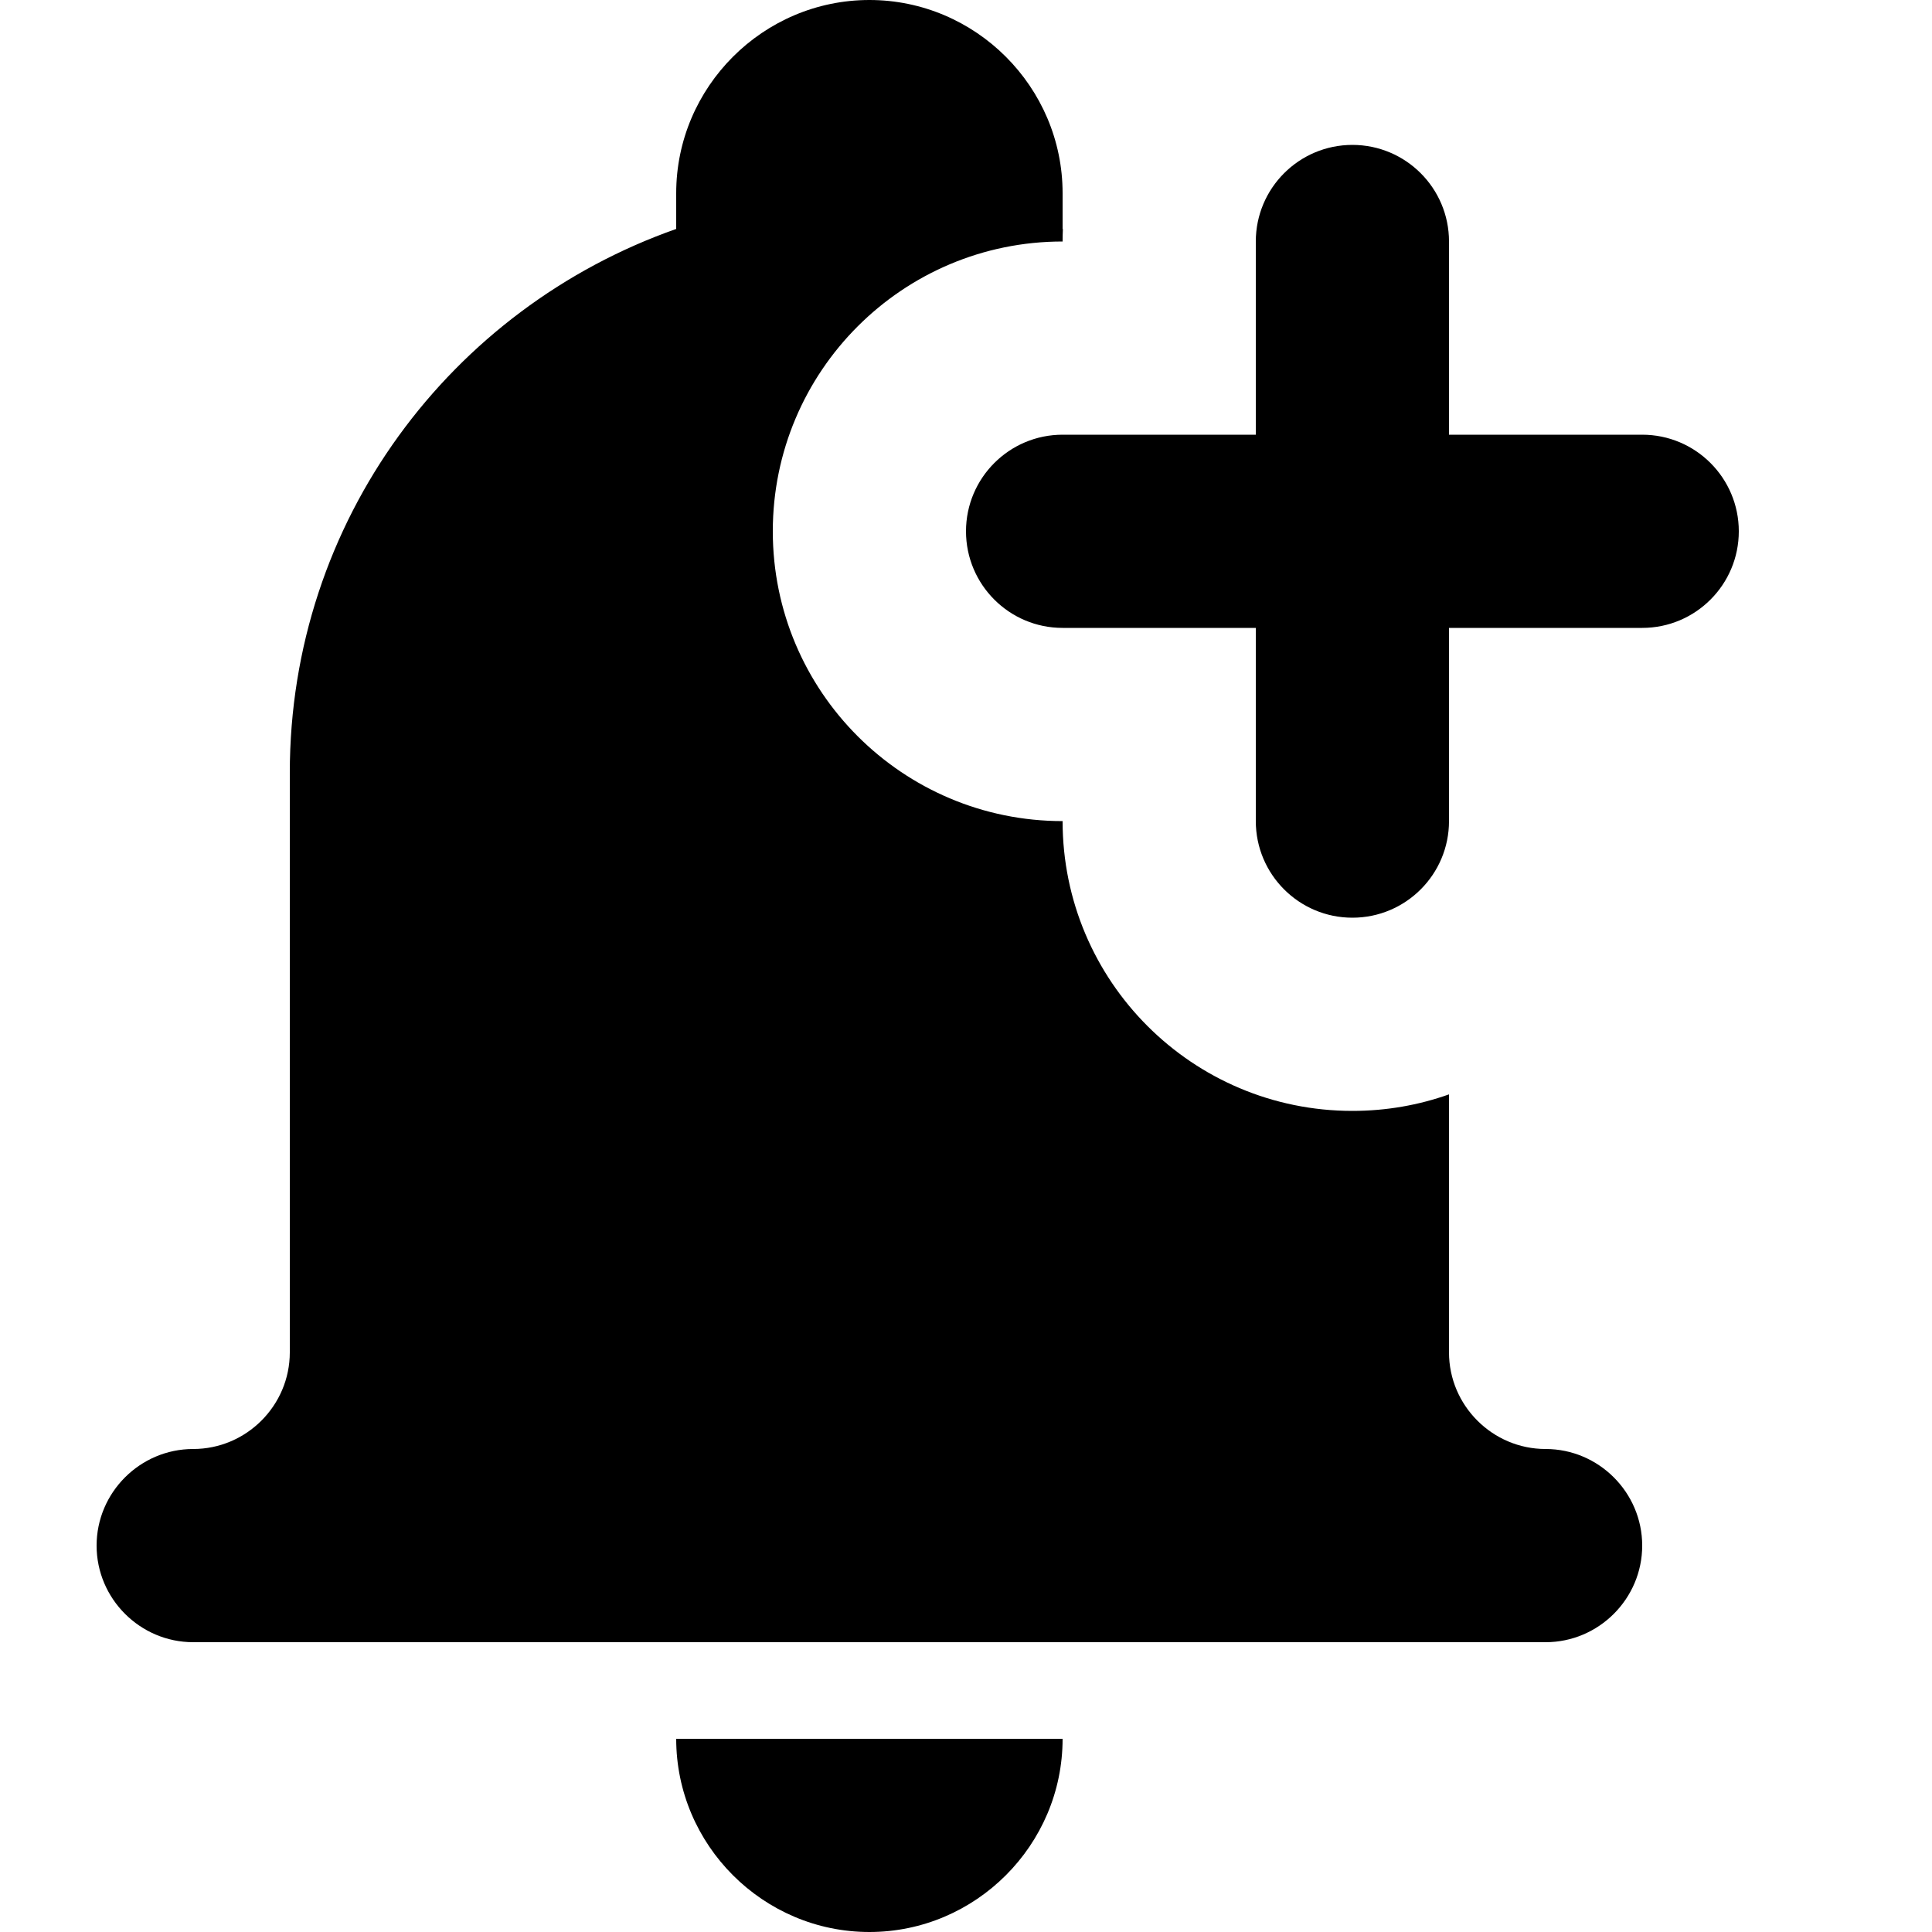
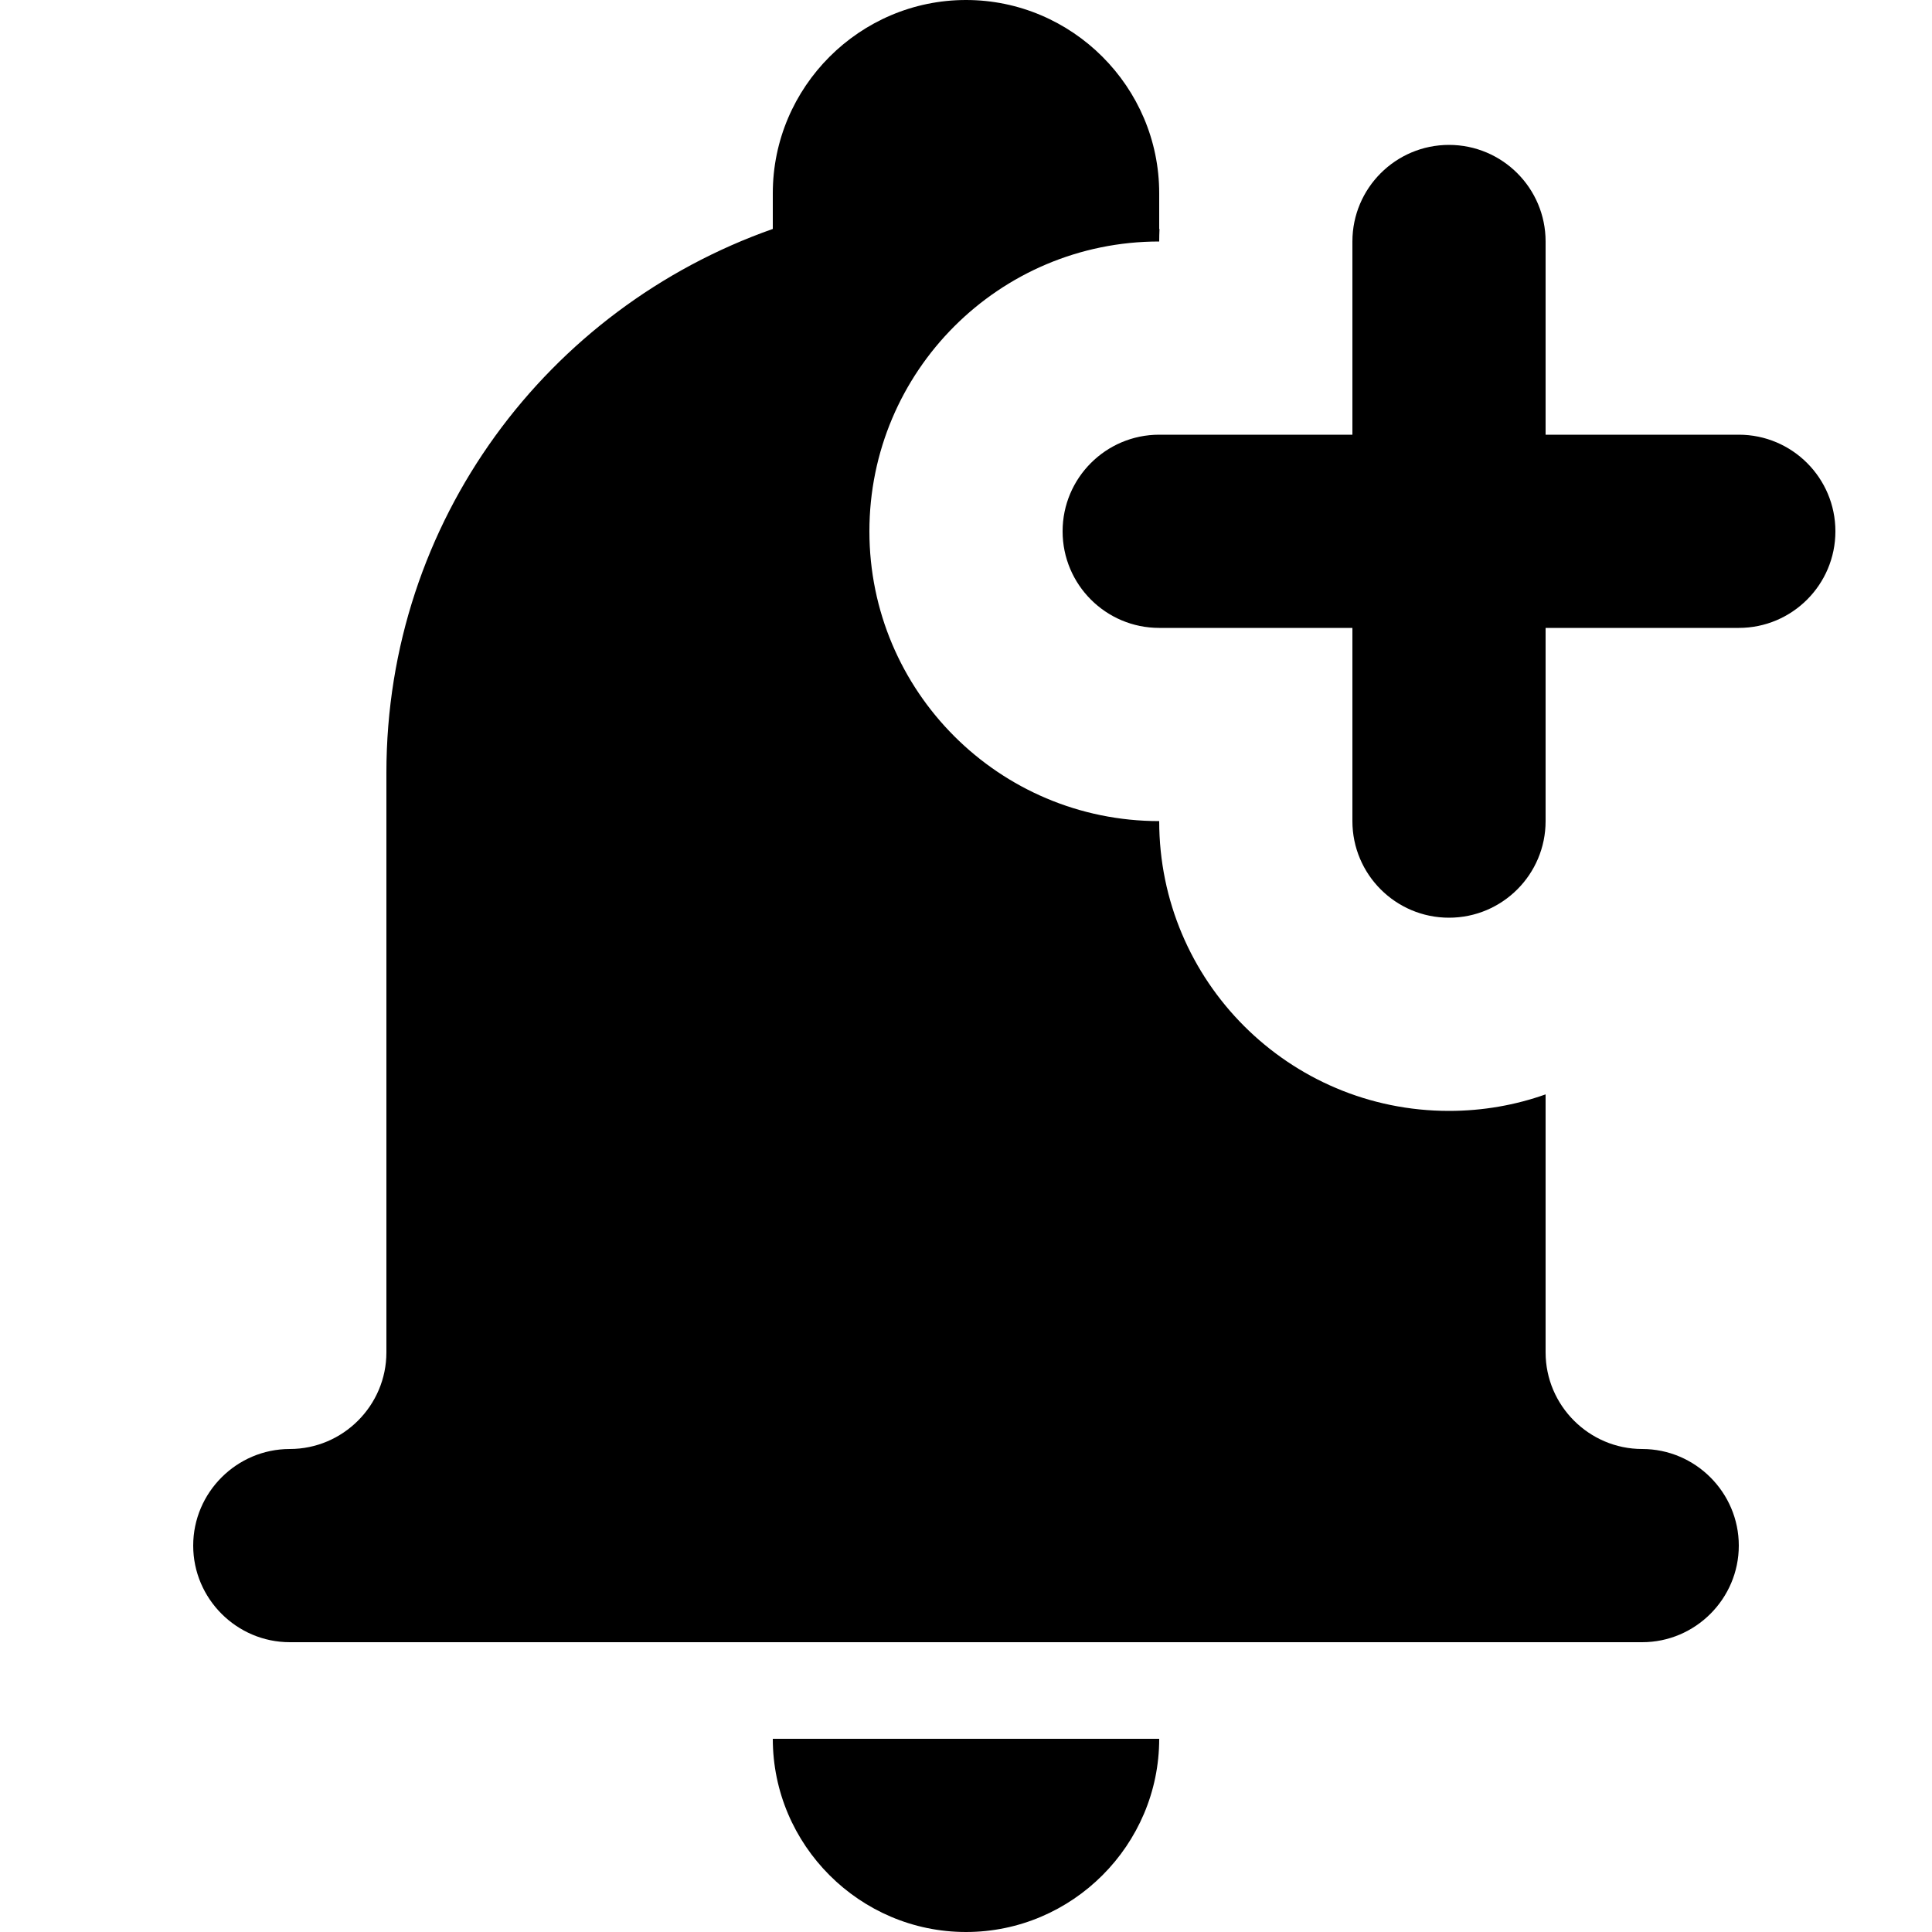
<svg xmlns="http://www.w3.org/2000/svg" viewBox="0 0 20 20">
-   <path d="M11.003 2.371C11.001 2.414 11 2.457 11 2.5C9.343 2.5 8 3.843 8 5.5C8 7.157 9.343 8.5 11 8.5C11 10.157 12.343 11.5 14 11.5C14.351 11.5 14.687 11.44 15 11.329V14C15 14.55 15.45 15 16 15C16.55 15 17 15.45 17 16C17 16.55 16.55 17 16 17H2C1.45 17 1 16.55 1 16C1 15.45 1.45 15 2 15C2.55 15 3 14.55 3 14V8C3 5.39 4.67 3.19 7 2.37V2C7 0.9 7.9 0 9 0C10.1 0 11 0.9 11 2V2.37L11.003 2.371ZM11 18C11 19.1 10.1 20 9 20C7.9 20 7 19.1 7 18H11ZM13 2.5C13 1.948 13.448 1.5 14 1.5C14.552 1.5 15 1.948 15 2.5V4.5H17C17.552 4.5 18 4.948 18 5.5C18 6.052 17.552 6.5 17 6.5H15V8.5C15 9.052 14.552 9.5 14 9.5C13.448 9.5 13 9.052 13 8.5V6.5H11C10.448 6.5 10 6.052 10 5.5C10 4.948 10.448 4.5 11 4.5H13V2.5Z" />
+   <path fill-rule="evenodd" clip-rule="evenodd" d="M12.003 2.371C12.001 2.414 12 2.457 12 2.5C10.343 2.5 9 3.843 9 5.5C9 7.157 10.343 8.5 12 8.5C12 10.157 13.343 11.5 15 11.5C15.351 11.5 15.687 11.44 16 11.329V14C16 14.55 16.45 15 17 15C17.55 15 18 15.45 18 16C18 16.55 17.55 17 17 17H3C2.45 17 2 16.55 2 16C2 15.45 2.45 15 3 15C3.55 15 4 14.55 4 14V8C4 5.39 5.67 3.19 8 2.37V2C8 0.9 8.9 0 10 0C11.1 0 12 0.9 12 2V2.37L12.003 2.371ZM12 18C12 19.1 11.1 20 10 20C8.9 20 8 19.1 8 18H12ZM14 2.5C14 1.948 14.448 1.5 15 1.5C15.552 1.5 16 1.948 16 2.5V4.5H18C18.552 4.5 19 4.948 19 5.5C19 6.052 18.552 6.5 18 6.5H16V8.5C16 9.052 15.552 9.5 15 9.5C14.448 9.5 14 9.052 14 8.5V6.5H12C11.448 6.5 11 6.052 11 5.5C11 4.948 11.448 4.5 12 4.5H14V2.5Z" />
</svg>
